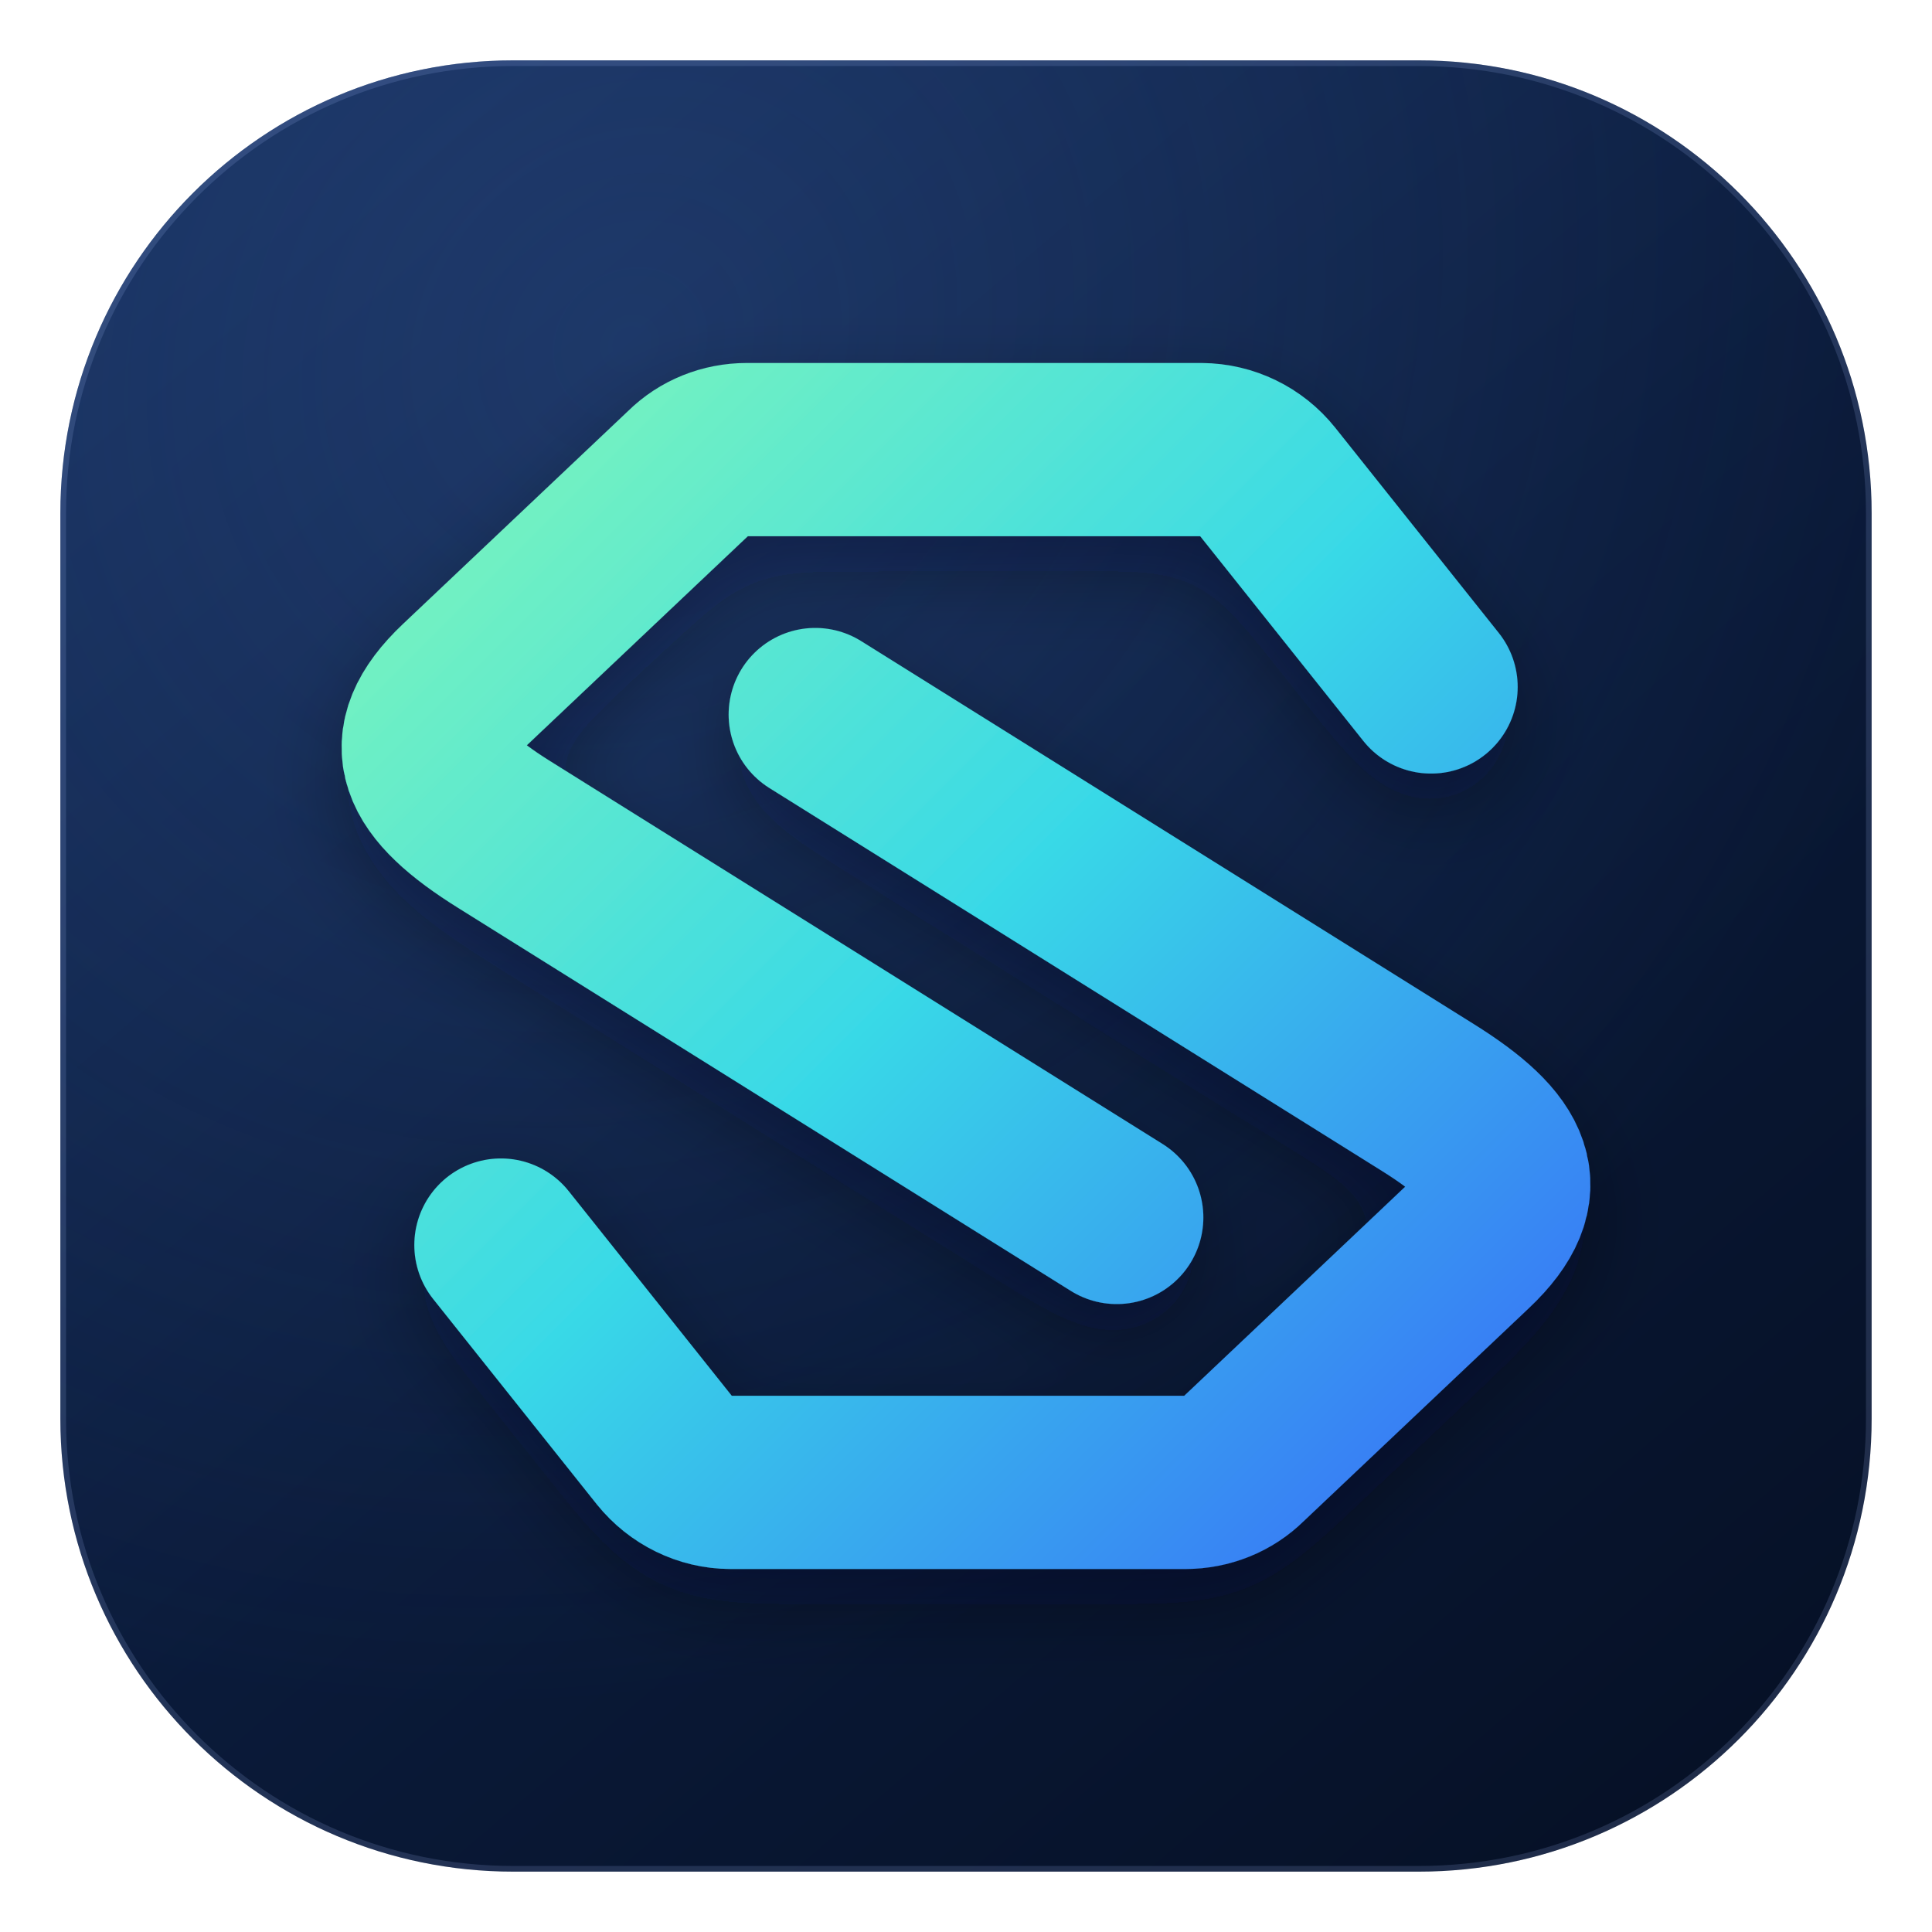
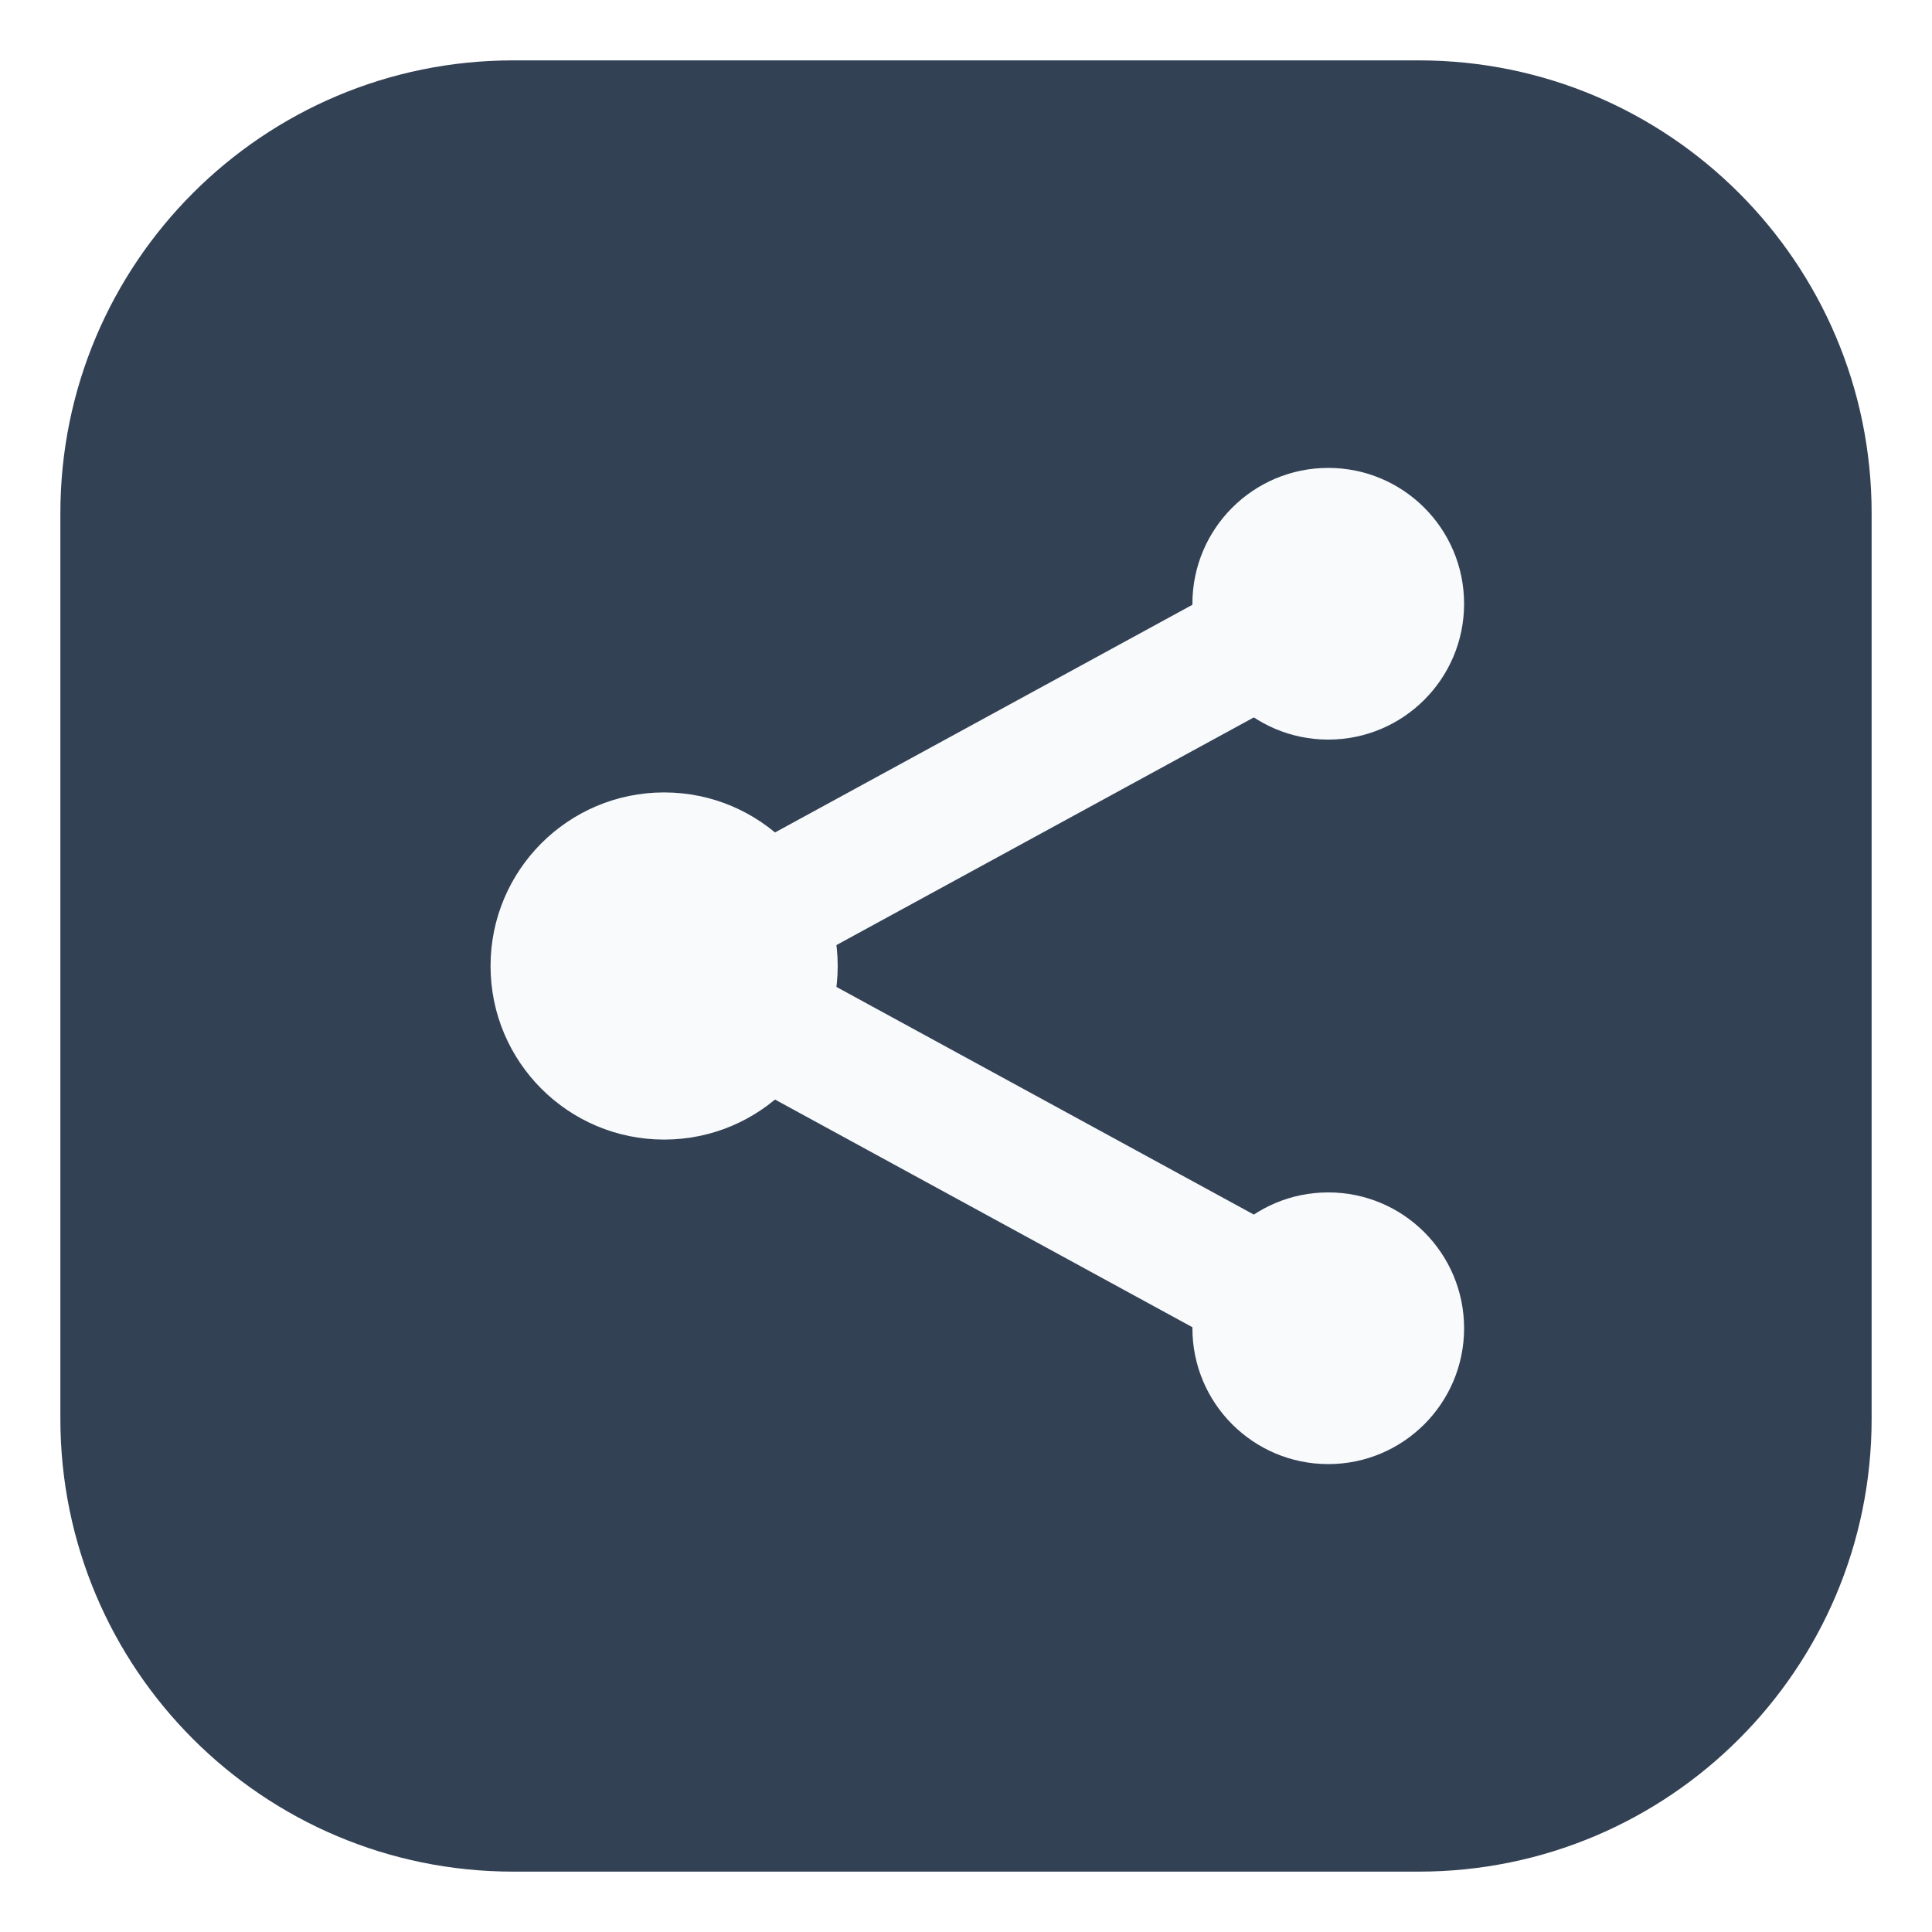
<svg xmlns="http://www.w3.org/2000/svg" viewBox="0 0 512 512" role="img" aria-labelledby="title desc">
-   <defs>
-     <linearGradient id="s2a-bg" x1="72" y1="44" x2="442" y2="478" gradientUnits="userSpaceOnUse">
-       <stop stop-color="#142B56" />
-       <stop offset=".52" stop-color="#0A1A39" />
-       <stop offset="1" stop-color="#061127" />
-     </linearGradient>
-     <radialGradient id="s2a-ambient" cx="0" cy="0" r="1" gradientUnits="userSpaceOnUse" gradientTransform="translate(168 92) rotate(51) scale(342 382)">
-       <stop stop-color="#3E68B0" stop-opacity=".28" />
-       <stop offset="1" stop-color="#3E68B0" stop-opacity="0" />
-     </radialGradient>
-     <linearGradient id="s2a-brand" x1="4" y1="4" x2="20" y2="20" gradientUnits="userSpaceOnUse">
-       <stop stop-color="#79F4BD" />
-       <stop offset=".48" stop-color="#39D9E7" />
-       <stop offset="1" stop-color="#3875F6" />
-     </linearGradient>
-     <filter id="s2a-shadow" x="-25%" y="-25%" width="150%" height="165%" color-interpolation-filters="sRGB">
-       <feDropShadow dx="0" dy=".55" stdDeviation=".65" flood-color="#020817" flood-opacity=".34" />
-     </filter>
-   </defs>
-   <rect x="16" y="16" width="480" height="480" rx="120" fill="url(#s2a-bg)" />
-   <rect x="16" y="16" width="480" height="480" rx="120" fill="url(#s2a-ambient)" />
-   <rect x="16.75" y="16.75" width="478.5" height="478.5" rx="119.25" fill="none" stroke="#A5BFFF" stroke-opacity=".16" stroke-width="1.5" />
-   <g transform="translate(52 52) scale(17)" fill="none" stroke="url(#s2a-brand)" stroke-linecap="round" stroke-linejoin="round" stroke-width="2.7" filter="url(#s2a-shadow)">
-     <path d="m19.25 7.65-2.55-3.2a1.33 1.33 0 0 0-1.03-.5H8.58c-.34 0-.67.13-.91.37L4.15 7.65c-.93.88-.6 1.52.65 2.3l9.55 5.97" />
-     <path d="m4.75 16.35 2.55 3.2c.25.31.63.5 1.03.5h7.09c.34 0 .67-.13.91-.37l3.52-3.33c.93-.88.6-1.52-.65-2.3L9.65 8.08" />
+   <rect x="16" y="16" width="480" height="480" rx="120" fill="#334155" />
+   <g fill="none" stroke="#F8FAFC" stroke-width="34" stroke-linecap="round">
+     <path d="M176 256 352 160" />
+     <path d="M176 256 352 352" />
+   </g>
+   <g fill="#F8FAFC">
+     <circle cx="176" cy="256" r="46" />
+     <circle cx="352" cy="160" r="36" />
+     <circle cx="352" cy="352" r="36" />
  </g>
</svg>
